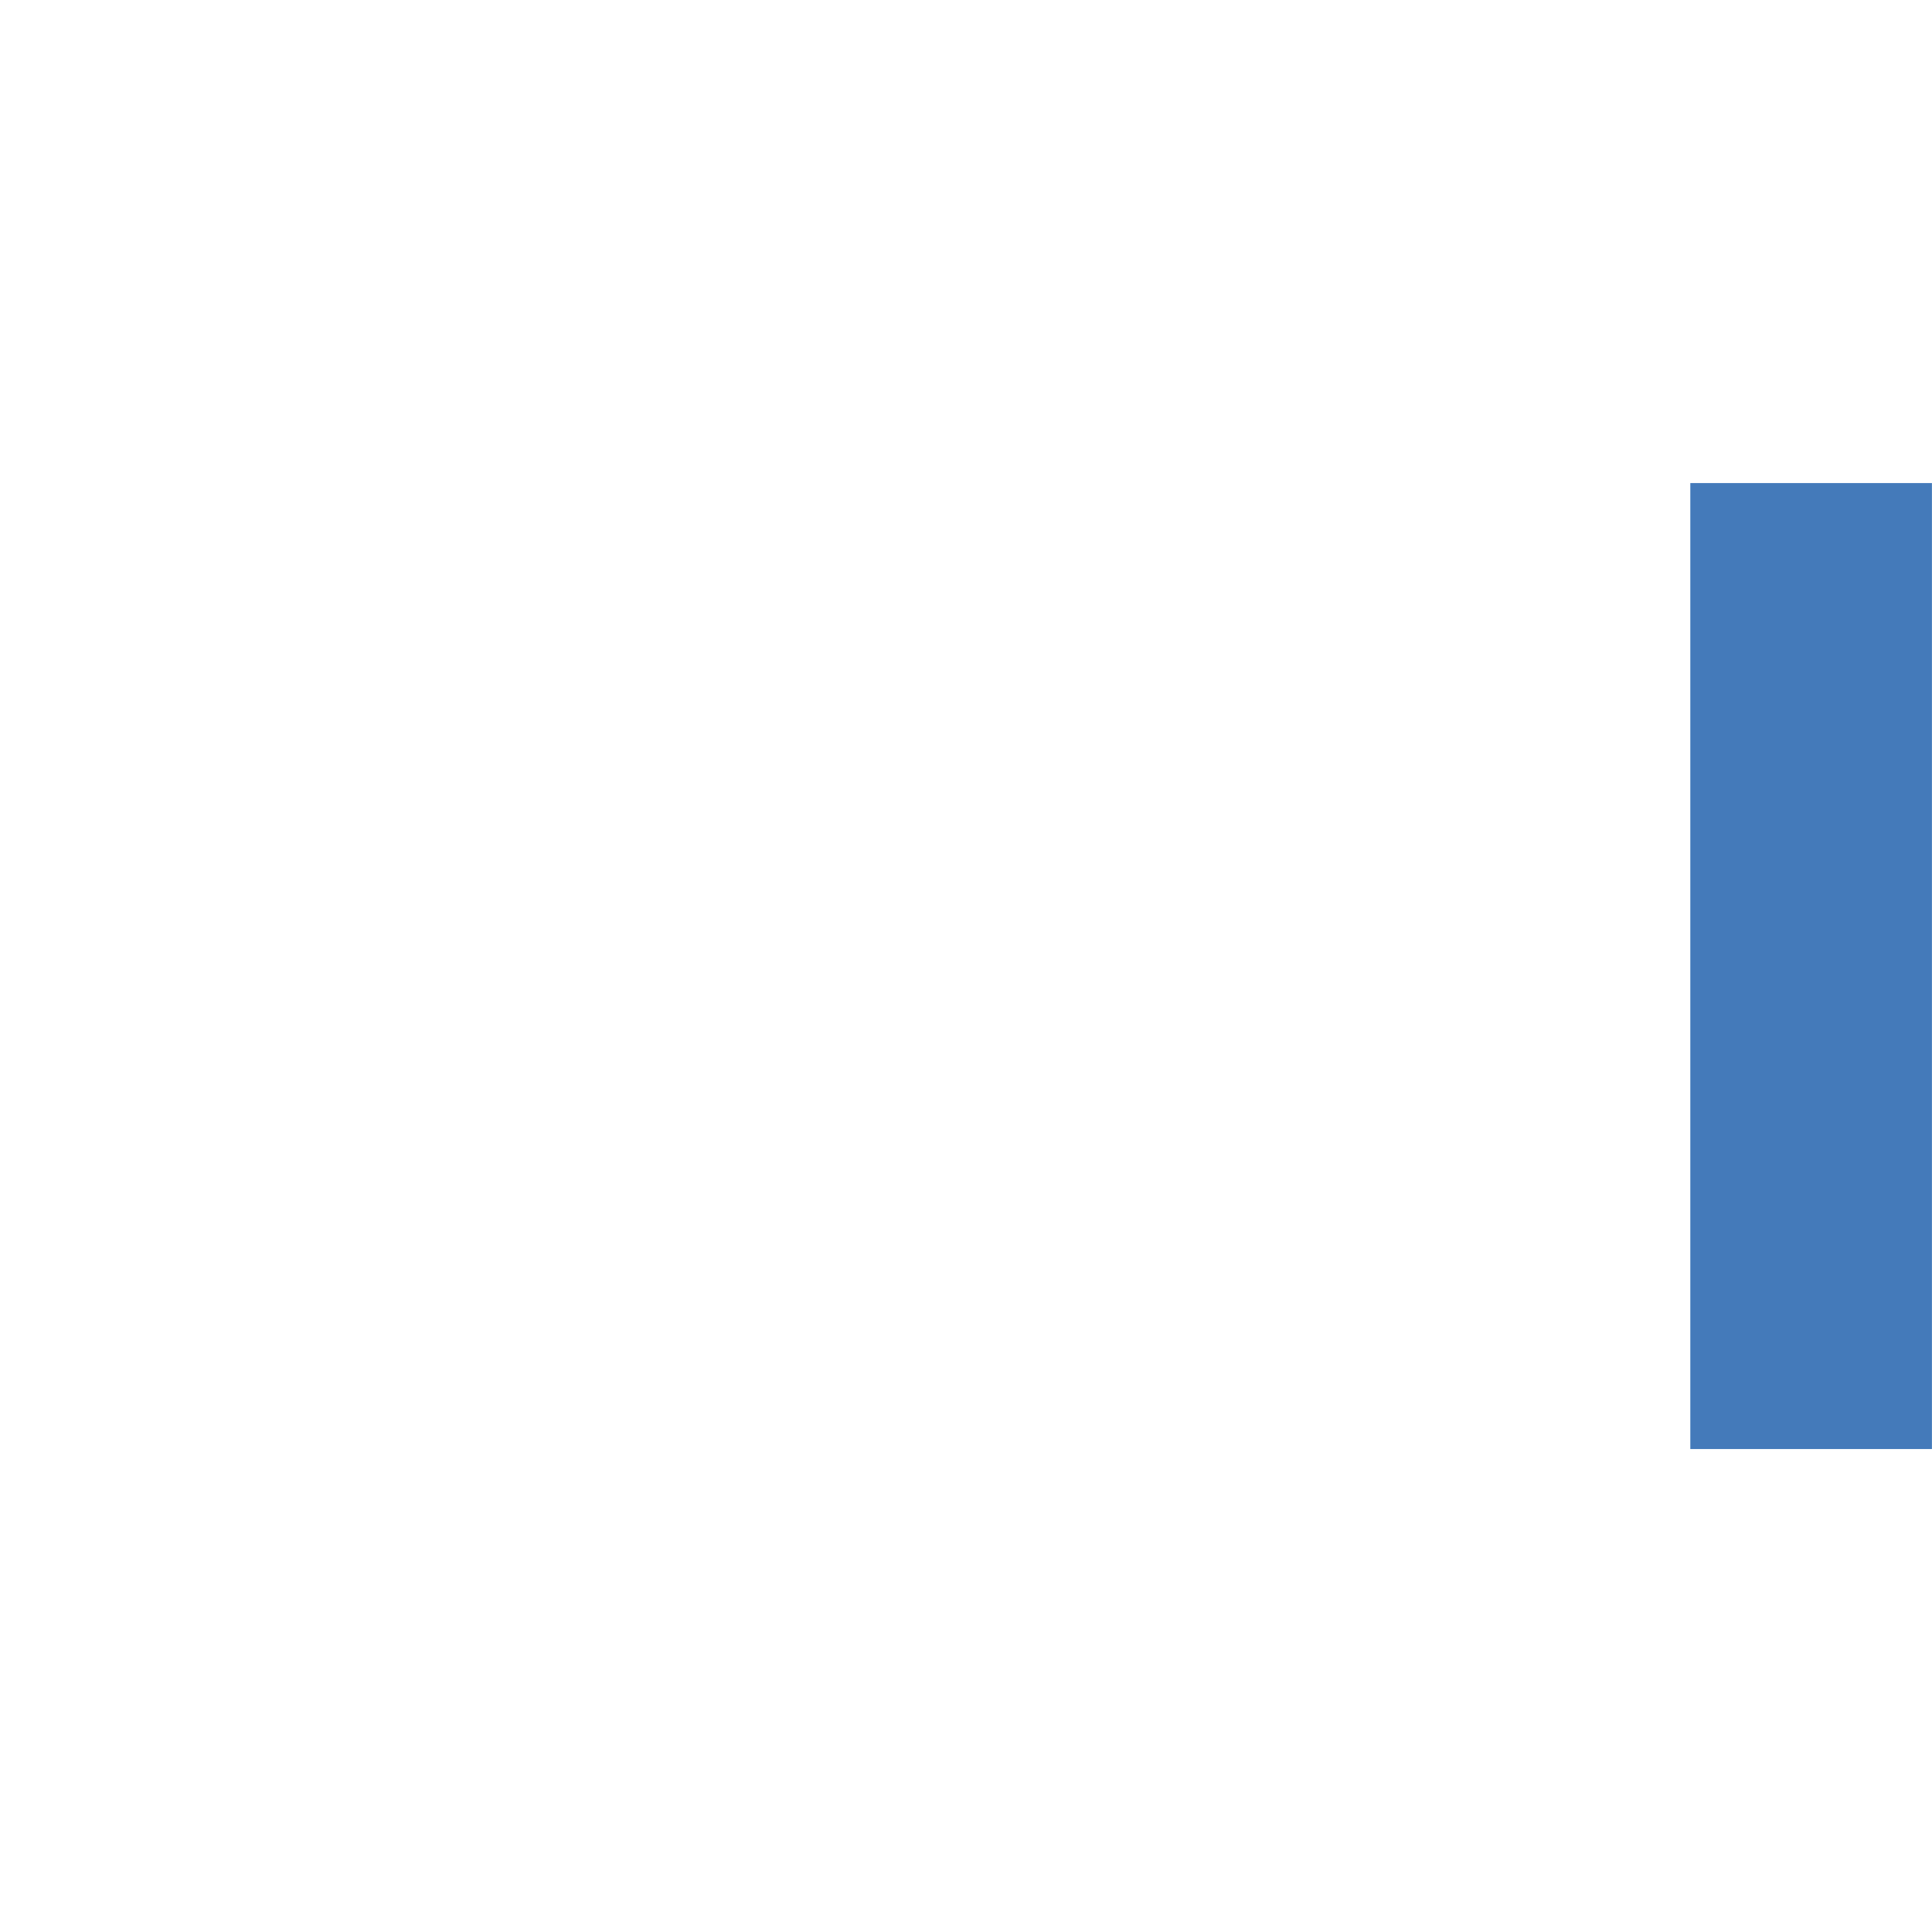
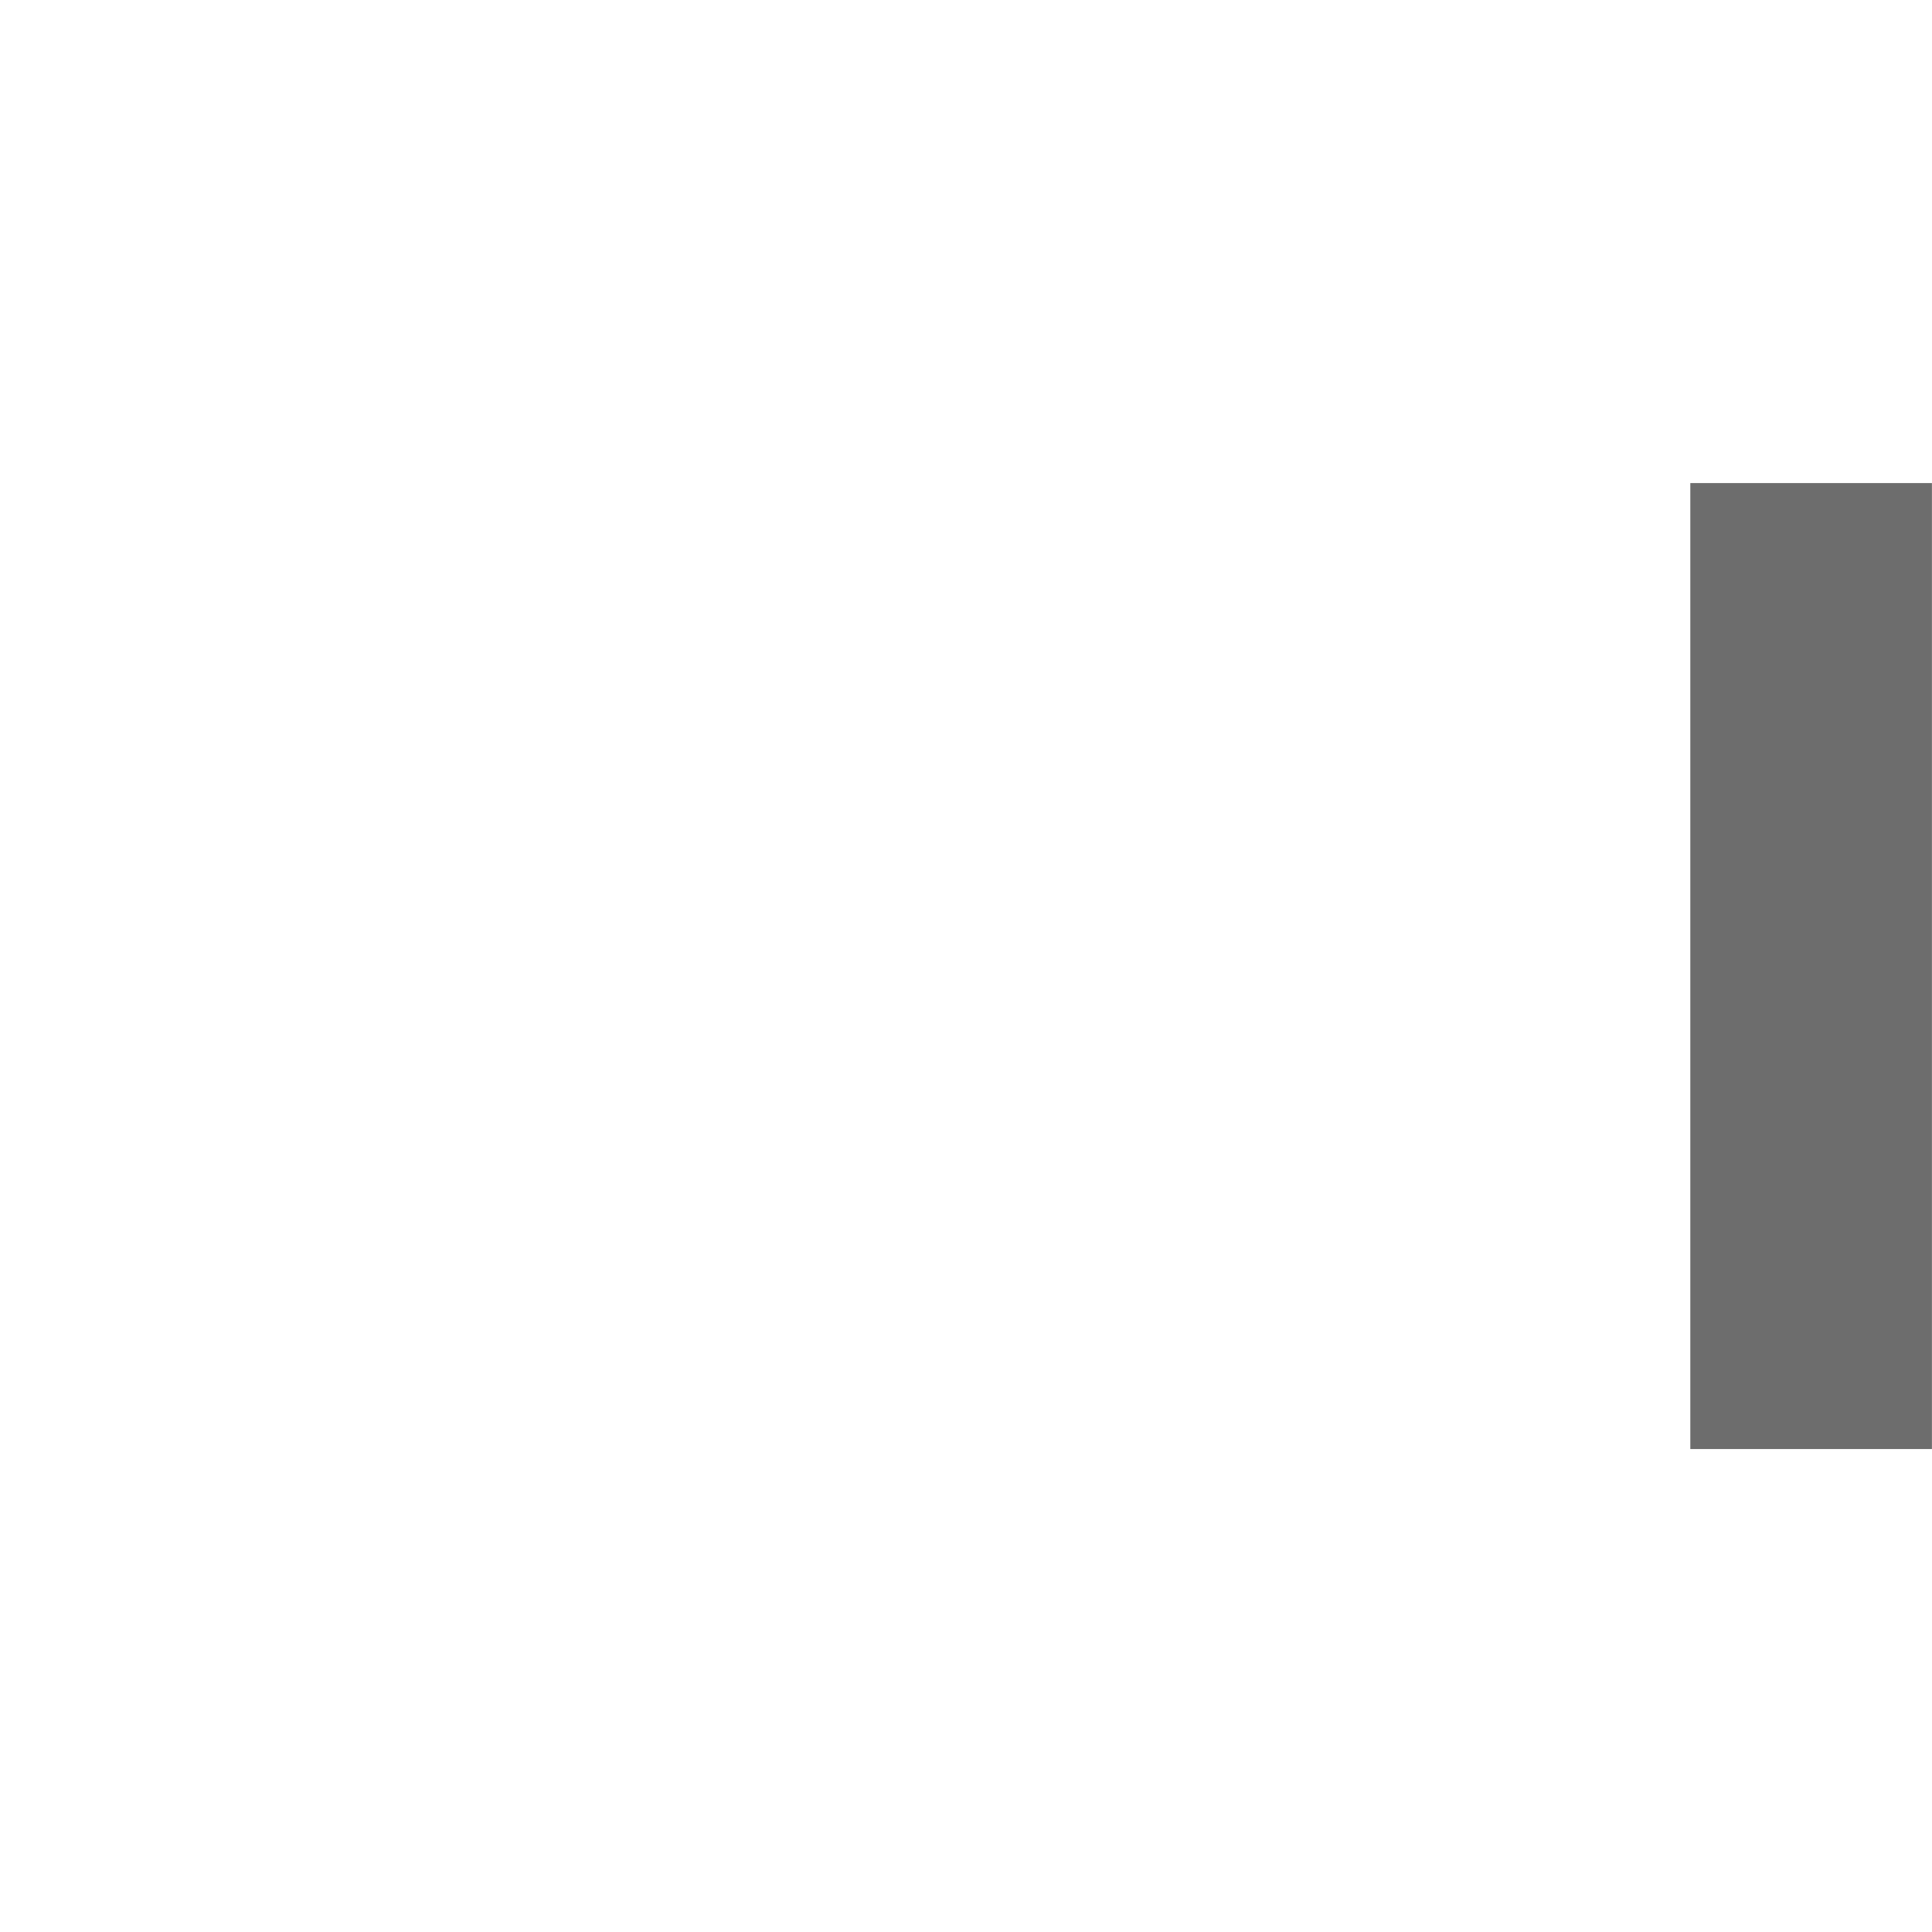
<svg xmlns="http://www.w3.org/2000/svg" xmlns:ns2="http://www.openswatchbook.org/uri/2009/osb" xmlns:xlink="http://www.w3.org/1999/xlink" width="16" height="16" id="svg7355" version="1.1">
  <defs id="defs7357">
    <radialGradient xlink:href="#linearGradient36429" id="radialGradient7461" gradientUnits="userSpaceOnUse" gradientTransform="matrix(1.011539,0,0,0.5758211,-0.3926219,71.83807)" cx="47.429" cy="167.168" fx="47.429" fy="167.168" r="37" />
    <linearGradient id="linearGradient36429">
-       <stop id="stop36431" offset="0" style="stop-color:#ffffff;stop-opacity:1;" />
-       <stop id="stop36433" offset="1" style="stop-color:#ffffff;stop-opacity:0;" />
+       <stop id="stop36431" offset="0" style="stop-color:#F6F6F6;stop-opacity:1;" />
+       <stop id="stop36433" offset="1" style="stop-color:#F6F6F6;stop-opacity:0;" />
    </linearGradient>
    <radialGradient xlink:href="#linearGradient36471" id="radialGradient7463" gradientUnits="userSpaceOnUse" gradientTransform="matrix(1.189155,0,0,0.5551325,-9.281289,36.12653)" cx="49.067" cy="242.504" fx="49.067" fy="242.504" r="37.007" />
    <linearGradient id="linearGradient36471">
-       <stop id="stop36473" offset="0" style="stop-color:#ffffff;stop-opacity:1;" />
-       <stop id="stop36475" offset="1" style="stop-color:#ffffff;stop-opacity:0;" />
+       <stop id="stop36473" offset="0" style="stop-color:#F6F6F6;stop-opacity:1;" />
+       <stop id="stop36475" offset="1" style="stop-color:#F6F6F6;stop-opacity:0;" />
    </linearGradient>
    <radialGradient r="37.007" fy="242.504" fx="49.067" cy="242.504" cx="49.067" gradientTransform="matrix(1.189155,0,0,0.1525213,-9.281289,132.5277)" gradientUnits="userSpaceOnUse" id="radialGradient7488" xlink:href="#linearGradient36471" />
    <linearGradient gradientTransform="translate(-1.3822986e-5,-8.634899)" xlink:href="#selected_bg_color" id="linearGradient4149" x1="167.066" y1="-12.234" x2="167.066" y2="-11" gradientUnits="userSpaceOnUse" />
    <linearGradient id="selected_bg_color" ns2:paint="solid">
-       <stop style="stop-color:#5294e2;stop-opacity:1;" offset="0" id="stop4147" />
+       <stop style="stop-color:#848484;stop-opacity:1;" offset="0" id="stop4147" />
    </linearGradient>
  </defs>
  <g id="layer1" transform="matrix(1.621328,0,0,1.621328,-431.6347,-376.5527)">
    <g style="display:inline" id="g30864" transform="translate(255.223,70.11809)">
      <rect style="display:inline;opacity:1;fill:url(#linearGradient4149);fill-opacity:1;stroke:none" id="rect4147-3" width="4.934" height="1.234" x="164.599" y="-20.868" rx="0" transform="matrix(0,1,-1,0,0,0)" />
      <rect style="display:inline;opacity:1;fill:#000000;fill-opacity:0.176;stroke:none" id="rect4147-9" width="4.934" height="1.234" x="164.599" y="-20.868" rx="0" transform="matrix(0,1,-1,0,0,0)" />
    </g>
  </g>
</svg>
